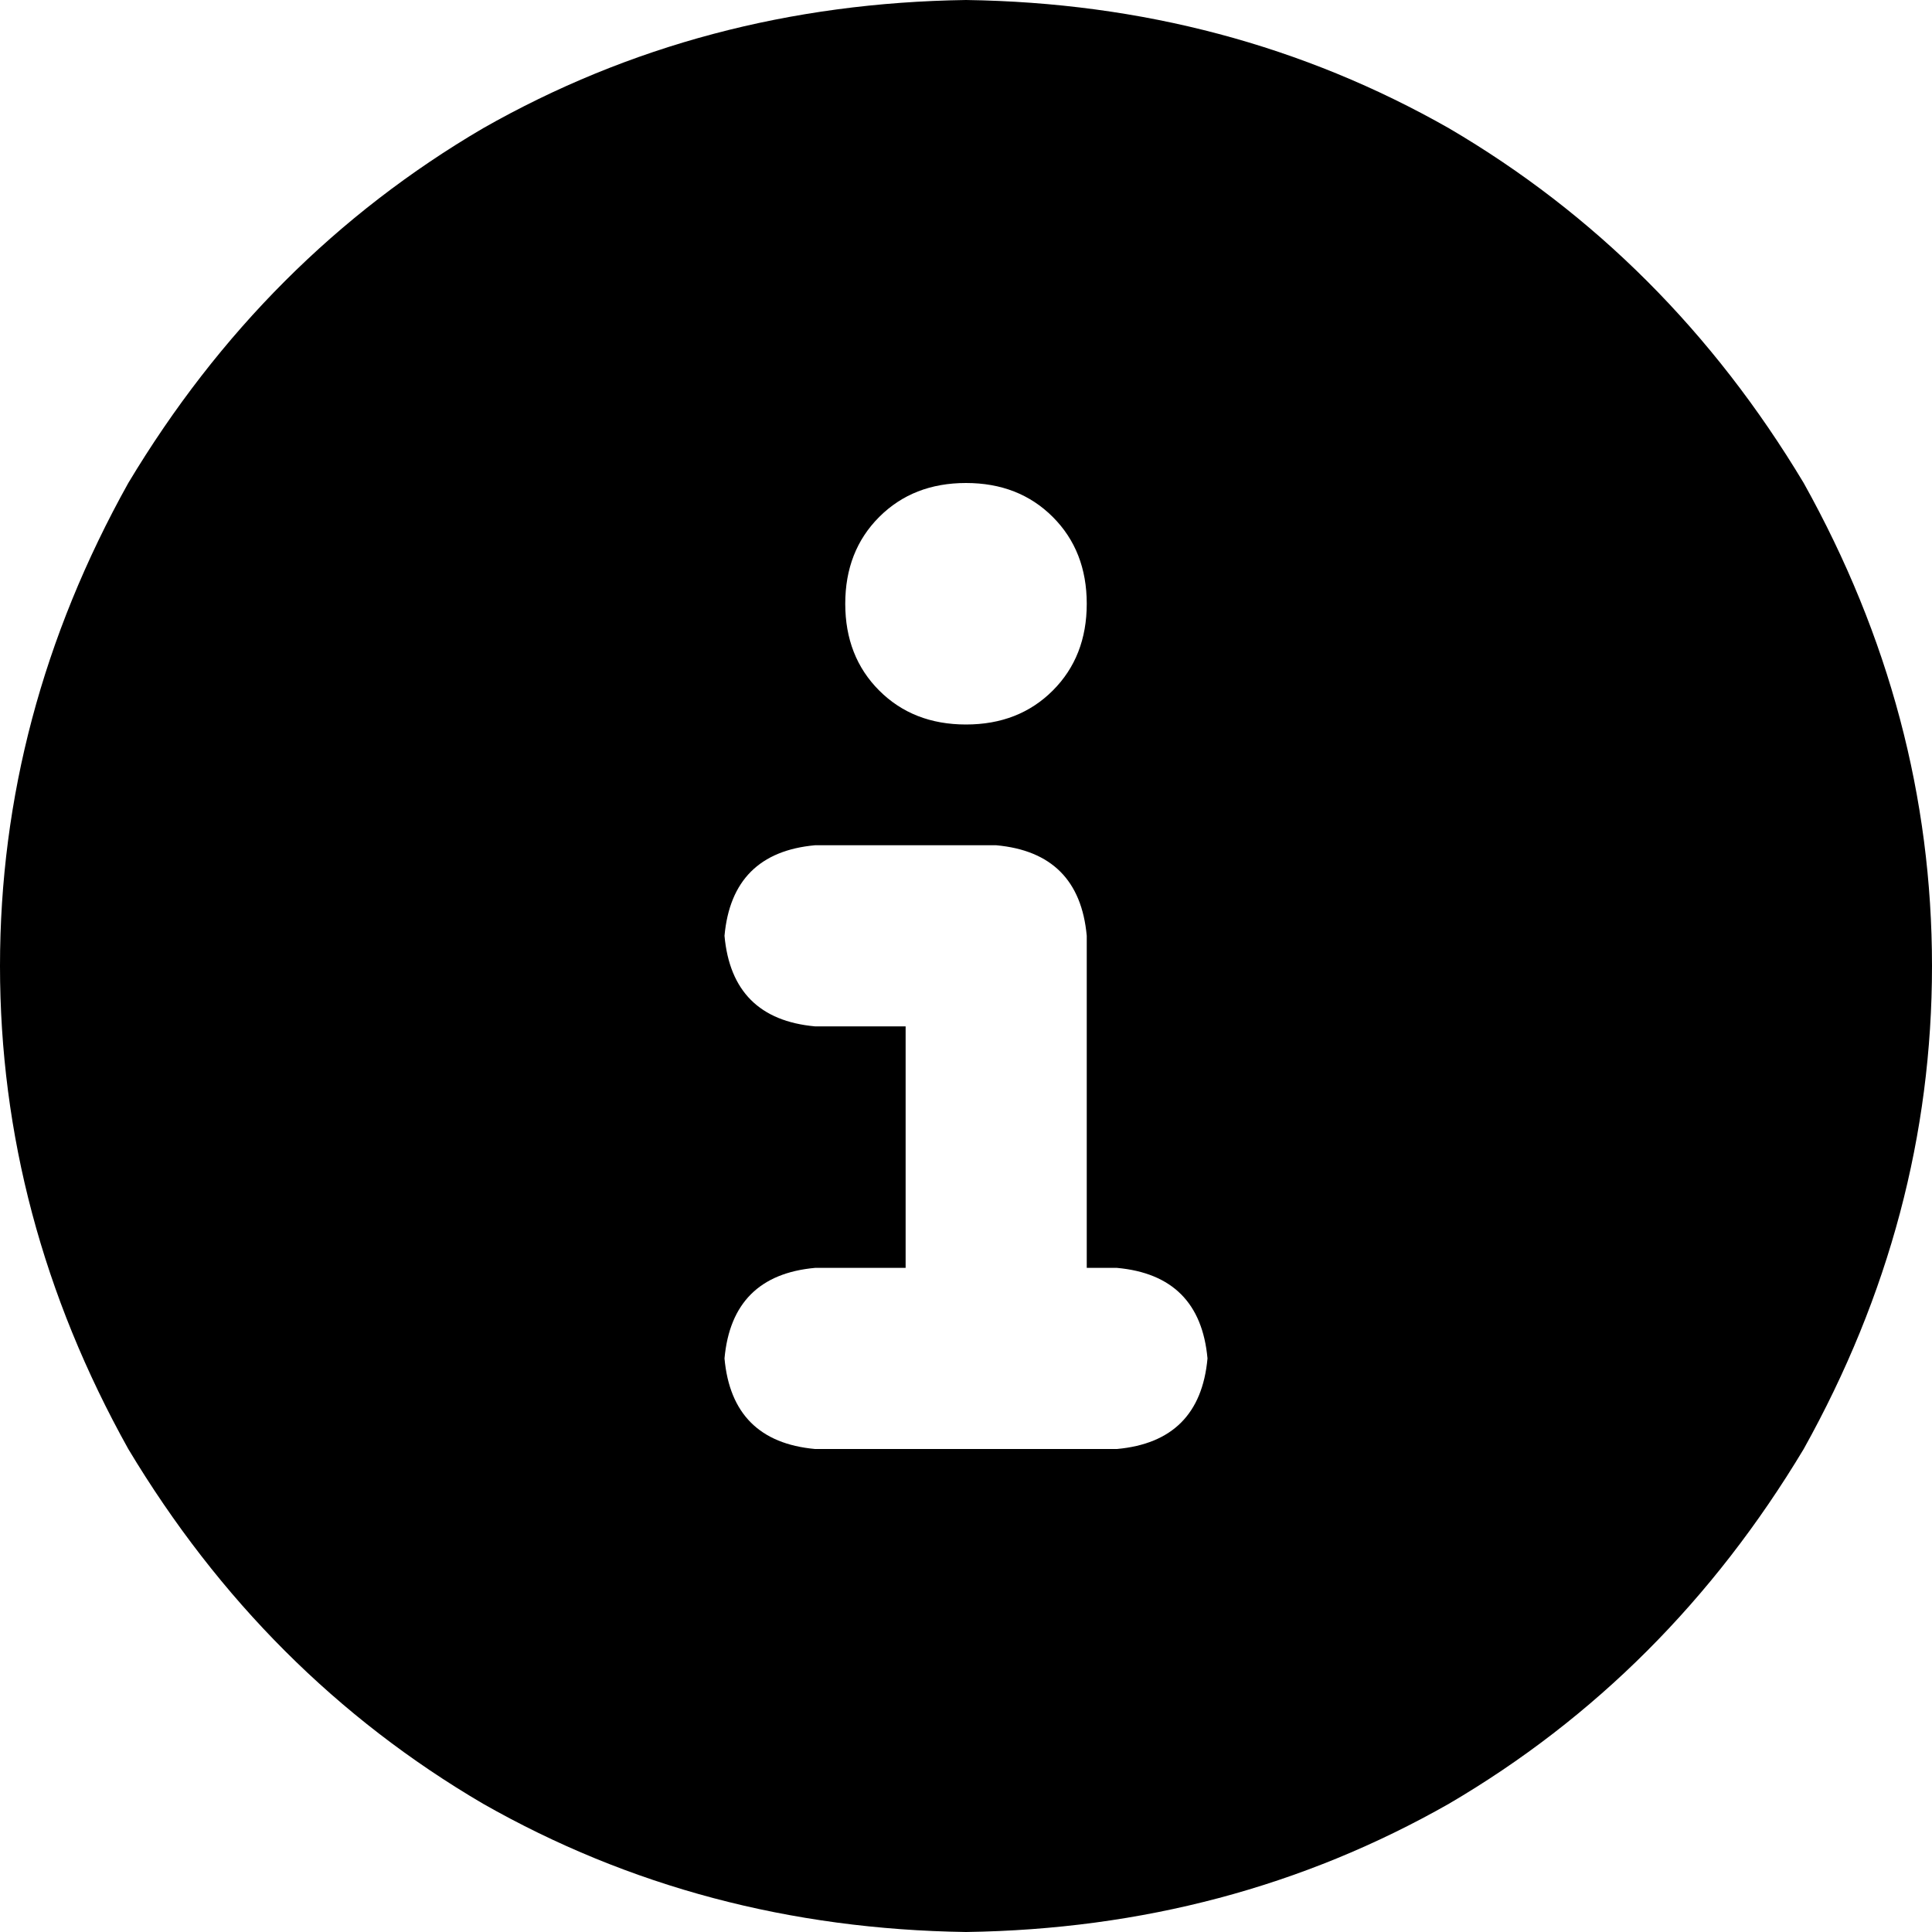
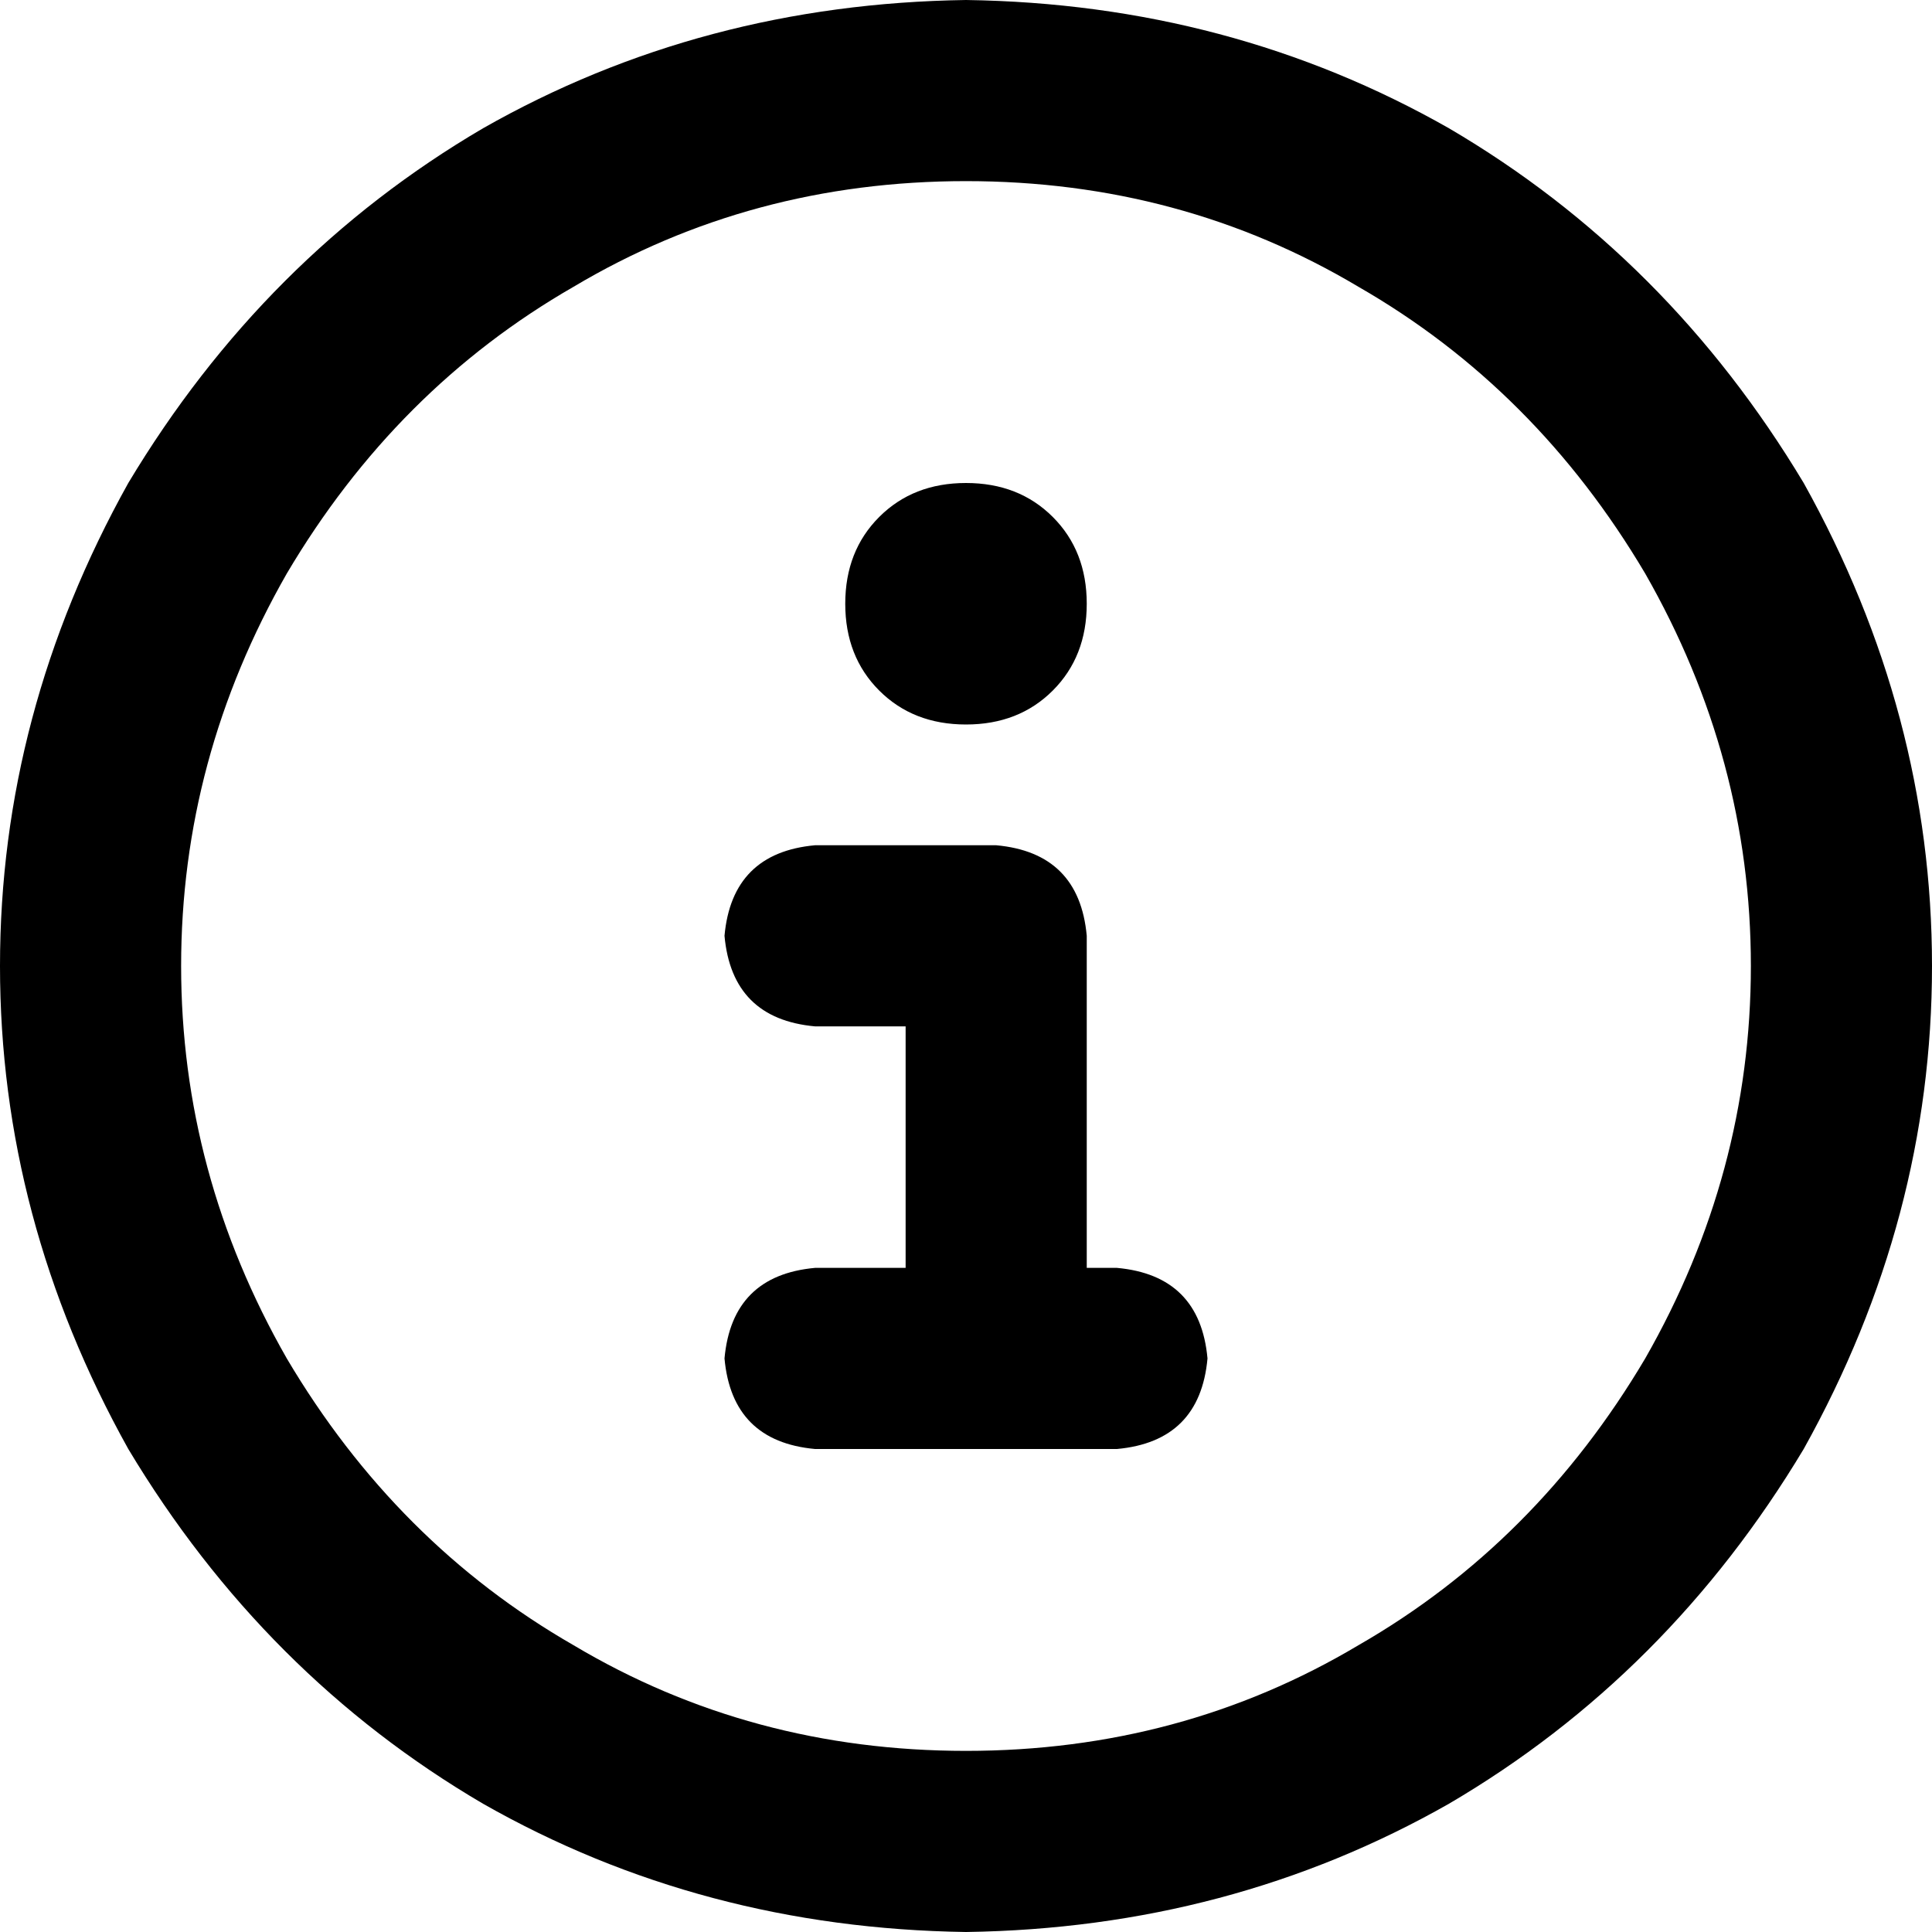
<svg xmlns="http://www.w3.org/2000/svg" fill="currentColor" viewBox="0 0 512 512">
-   <path d="M 256 512 Q 326 511 384 478 L 384 478 L 384 478 Q 442 444 478 384 Q 512 323 512 256 Q 512 189 478 128 Q 442 68 384 34 Q 326 1 256 0 Q 186 1 128 34 Q 70 68 34 128 Q 0 189 0 256 Q 0 323 34 384 Q 70 444 128 478 Q 186 511 256 512 L 256 512 Z M 216 336 L 240 336 L 216 336 L 240 336 L 240 272 L 240 272 L 216 272 L 216 272 Q 194 270 192 248 Q 194 226 216 224 L 264 224 L 264 224 Q 286 226 288 248 L 288 336 L 288 336 L 296 336 L 296 336 Q 318 338 320 360 Q 318 382 296 384 L 216 384 L 216 384 Q 194 382 192 360 Q 194 338 216 336 L 216 336 Z M 256 128 Q 270 128 279 137 L 279 137 L 279 137 Q 288 146 288 160 Q 288 174 279 183 Q 270 192 256 192 Q 242 192 233 183 Q 224 174 224 160 Q 224 146 233 137 Q 242 128 256 128 L 256 128 Z" />
+   <path d="M 256 48 Q 313 48 360 76 L 360 76 L 360 76 Q 407 103 436 152 Q 464 201 464 256 Q 464 311 436 360 Q 407 409 360 436 Q 313 464 256 464 Q 199 464 152 436 Q 105 409 76 360 Q 48 311 48 256 Q 48 201 76 152 Q 105 103 152 76 Q 199 48 256 48 L 256 48 Z M 256 512 Q 326 511 384 478 L 384 478 L 384 478 Q 442 444 478 384 Q 512 323 512 256 Q 512 189 478 128 Q 442 68 384 34 Q 326 1 256 0 Q 186 1 128 34 Q 70 68 34 128 Q 0 189 0 256 Q 0 323 34 384 Q 70 444 128 478 Q 186 511 256 512 L 256 512 Z M 216 336 Q 194 338 192 360 Q 194 382 216 384 L 296 384 L 296 384 Q 318 382 320 360 Q 318 338 296 336 L 288 336 L 288 336 L 288 248 L 288 248 Q 286 226 264 224 L 216 224 L 216 224 Q 194 226 192 248 Q 194 270 216 272 L 240 272 L 240 272 L 240 336 L 240 336 L 216 336 L 216 336 Z M 256 192 Q 270 192 279 183 L 279 183 L 279 183 Q 288 174 288 160 Q 288 146 279 137 Q 270 128 256 128 Q 242 128 233 137 Q 224 146 224 160 Q 224 174 233 183 Q 242 192 256 192 L 256 192 Z" />
</svg>
